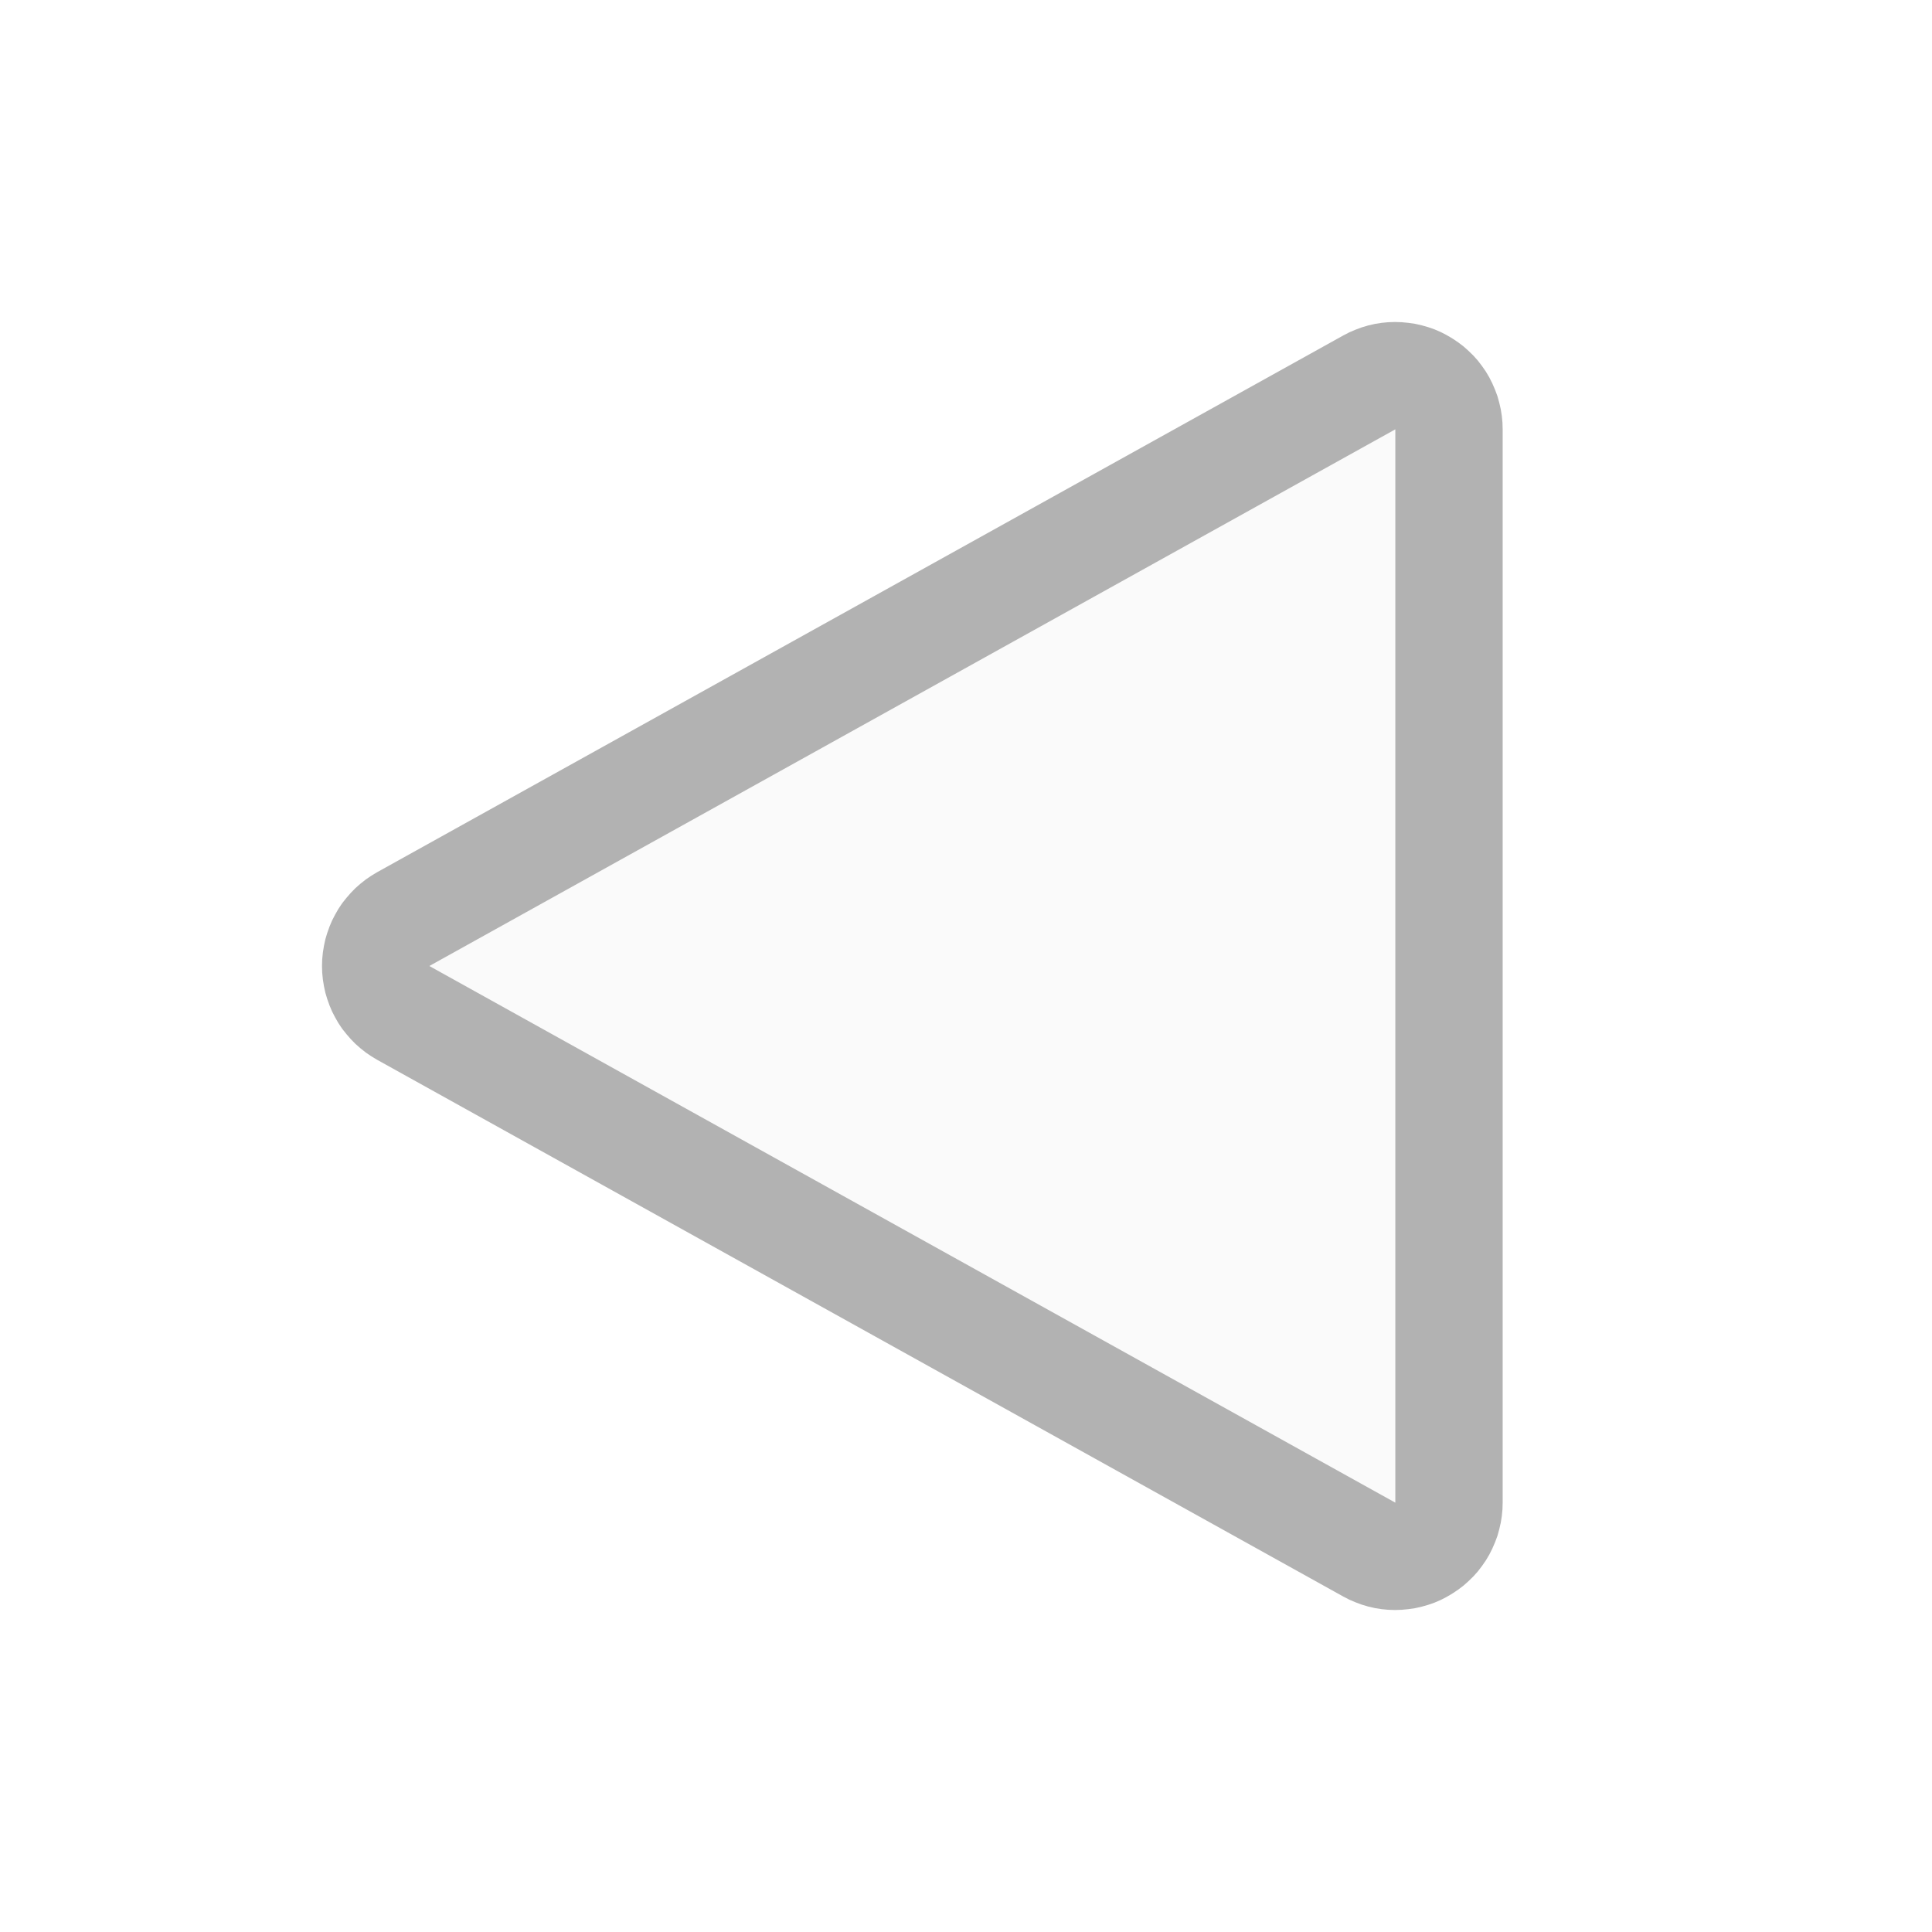
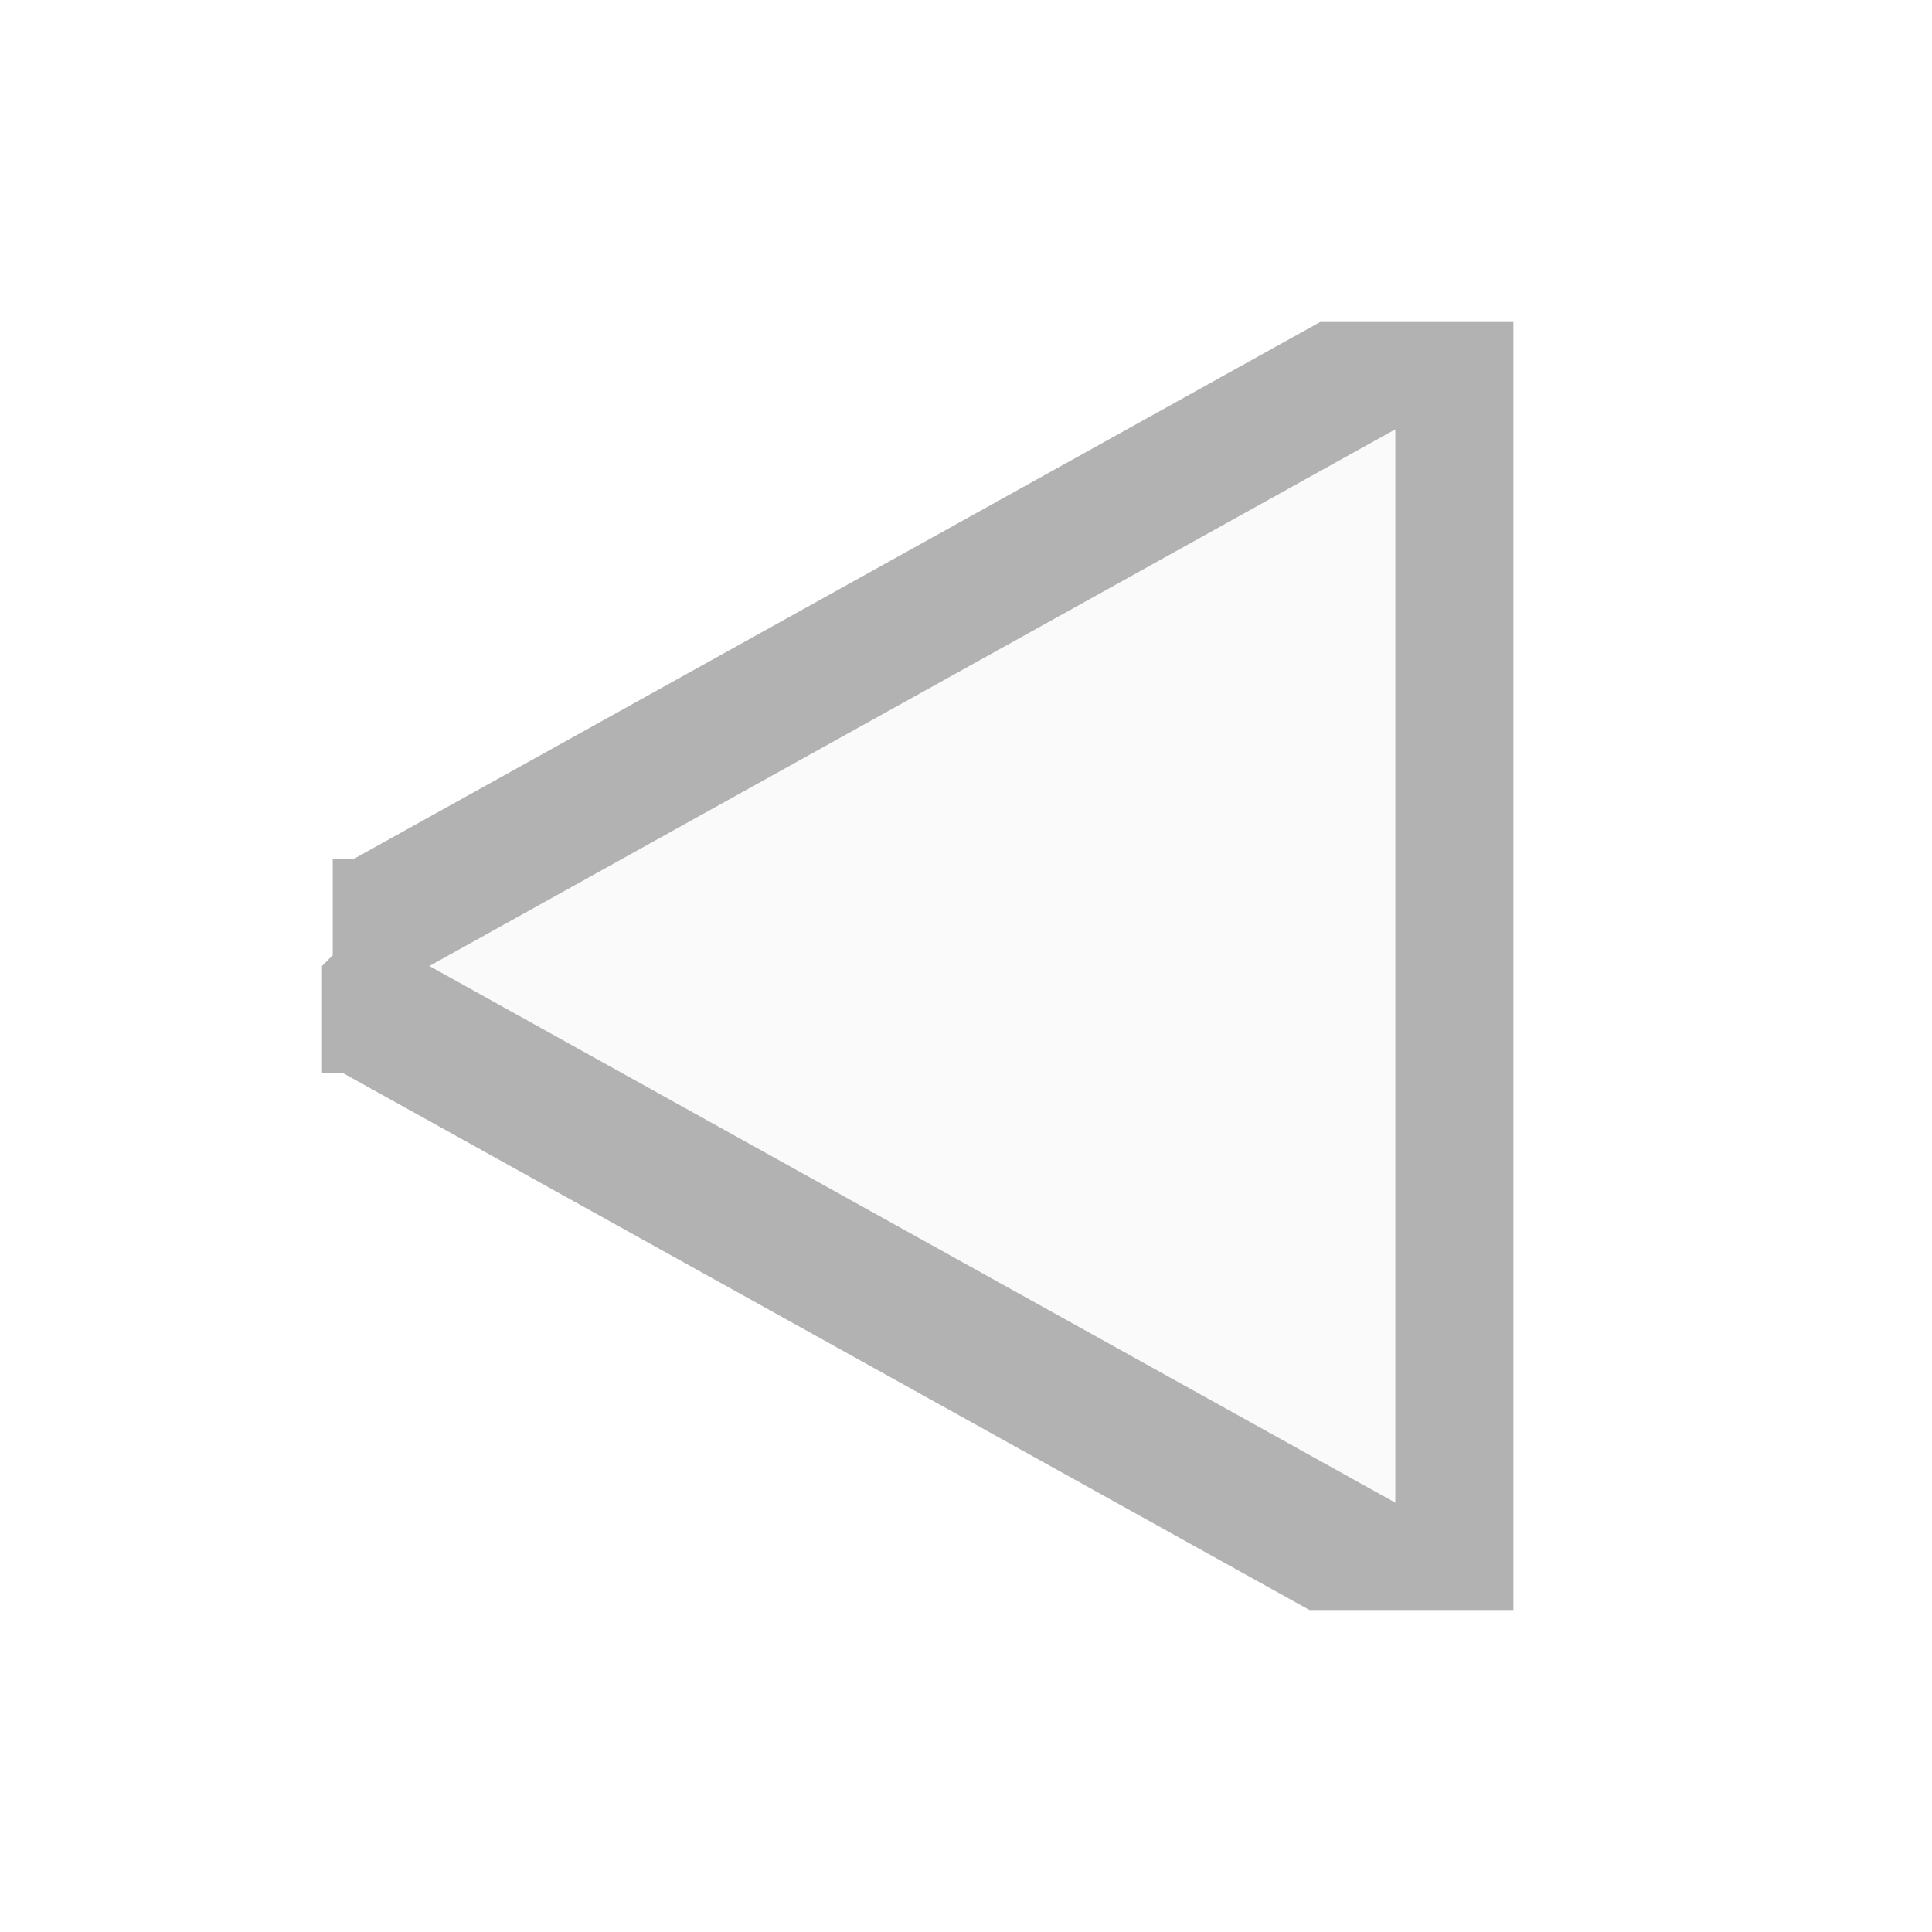
- <svg xmlns="http://www.w3.org/2000/svg" id="svg10" style="fill-rule:evenodd;clip-rule:evenodd;stroke-linejoin:round;stroke-miterlimit:1.414;" xml:space="preserve" version="1.1" viewBox="0 0 18 18" height="100%" width="100%">
-   <defs id="defs14" />
-   <rect id="rect2" style="fill:none;" height="18" width="18" y="0" x="0" />
+ <svg xmlns="http://www.w3.org/2000/svg" version="1.1" id="svg10" x="0px" y="0px" viewBox="0 0 18 18" style="enable-background:new 0 0 18 18;" xml:space="preserve">
+   <style type="text/css">
+ 	.st0{fill:none;}
+ 	.st1{fill:#E6E6E6;fill-opacity:0.2;}
+ 	.st2{fill-opacity:0.302;}
+ </style>
+   <rect id="rect2" y="0" class="st0" width="18" height="18" />
  <g id="g8">
-     <path id="path4" style="fill:#e6e6e6;fill-opacity:0.2;" d="M4,9l9,-5l0,10l-9,-5Z" />
-     <path id="path6" style="fill-opacity:0.302;" d="M12.934,3.002l-0.063,0.006l-0.062,0.01l-0.061,0.014l-0.061,0.018l-0.059,0.022l-0.058,0.025l-0.056,0.029l-9,5l-0.053,0.032l-0.052,0.035l-0.049,0.039l-0.047,0.041l-0.044,0.045l-0.041,0.047l-0.039,0.049l-0.035,0.052l-0.031,0.054l-0.029,0.056l-0.024,0.057l-0.021,0.059l-0.018,0.06l-0.013,0.061l-0.01,0.062l-0.006,0.062l-0.002,0.063l0.002,0.063l0.006,0.062l0.01,0.062l0.013,0.061l0.018,0.06l0.021,0.059l0.024,0.057l0.029,0.056l0.031,0.054l0.035,0.052l0.039,0.049l0.041,0.047l0.044,0.045l0.047,0.041l0.049,0.039l0.052,0.035l0.053,0.032l9,5l0.056,0.029l0.058,0.025l0.059,0.022l0.061,0.018l0.061,0.014l0.062,0.01l0.063,0.006l0.063,0.002l0.063,-0.002l0.062,-0.006l0.062,-0.009l0.062,-0.014l0.06,-0.017l0.06,-0.021l0.058,-0.025l0.056,-0.029l0.054,-0.032l0.052,-0.035l0.05,-0.038l0.047,-0.042l0.045,-0.044l0.042,-0.047l0.038,-0.05l0.036,-0.052l0.032,-0.054l0.028,-0.056l0.025,-0.058l0.022,-0.059l0.017,-0.061l0.014,-0.061l0.01,-0.062l0.006,-0.063l0.002,-0.063l0,-10l-0.002,-0.063l-0.006,-0.063l-0.01,-0.062l-0.014,-0.061l-0.017,-0.061l-0.022,-0.059l-0.025,-0.058l-0.028,-0.056l-0.032,-0.054l-0.036,-0.052l-0.038,-0.05l-0.042,-0.047l-0.045,-0.044l-0.047,-0.042l-0.05,-0.038l-0.052,-0.035l-0.054,-0.032l-0.056,-0.029l-0.058,-0.025l-0.06,-0.021l-0.06,-0.017l-0.062,-0.014l-0.062,-0.009l-0.062,-0.006l-0.063,-0.002l-0.063,0.002l0,0Zm0.066,10.998l-9,-5l9,-5l0,10Z" />
+     <path id="path4" class="st1" d="M4,9l9-5v10L4,9z" />
+     <path id="path6" class="st2" d="M12.9,3L12.9,3l-0.1,0l-0.1,0l-0.1,0l-0.1,0l-0.1,0l-0.1,0l-9,5   l-0.1,0l-0.1,0l0,0l0,0l0,0l0,0l0,0l0,0.1l0,0.1l0,0.1l0,0.1l0,0.1l0,0.1l0,0.1l0,0.1l0,0.1L3,9l0,0.1l0,0.1l0,0.1l0,0.1l0,0.1   l0,0.1l0,0.1l0,0.1l0,0.1l0,0.1l0,0l0,0l0,0l0,0l0,0l0.1,0l0.1,0l9,5l0.1,0l0.1,0l0.1,0l0.1,0l0.1,0l0.1,0l0.1,0l0.1,0l0.1,0l0.1,0   l0.1,0l0.1,0l0.1,0l0.1,0l0.1,0l0.1,0l0.1,0l0.1,0l0.1,0l0,0l0,0l0,0l0-0.1l0-0.1l0-0.1l0-0.1l0-0.1l0-0.1l0-0.1l0-0.1l0-0.1l0-0.1   l0-0.1V4l0-0.1l0-0.1l0-0.1l0-0.1l0-0.1l0-0.1l0-0.1l0-0.1l0-0.1l0-0.1l0,0l0,0l0,0l0,0l0,0l-0.1,0l-0.1,0l-0.1,0l-0.1,0l-0.1,0   l-0.1,0l-0.1,0l-0.1,0l-0.1,0H12.9L12.9,3L12.9,3z M13,14L4,9l9-5V14z" />
  </g>
</svg>
